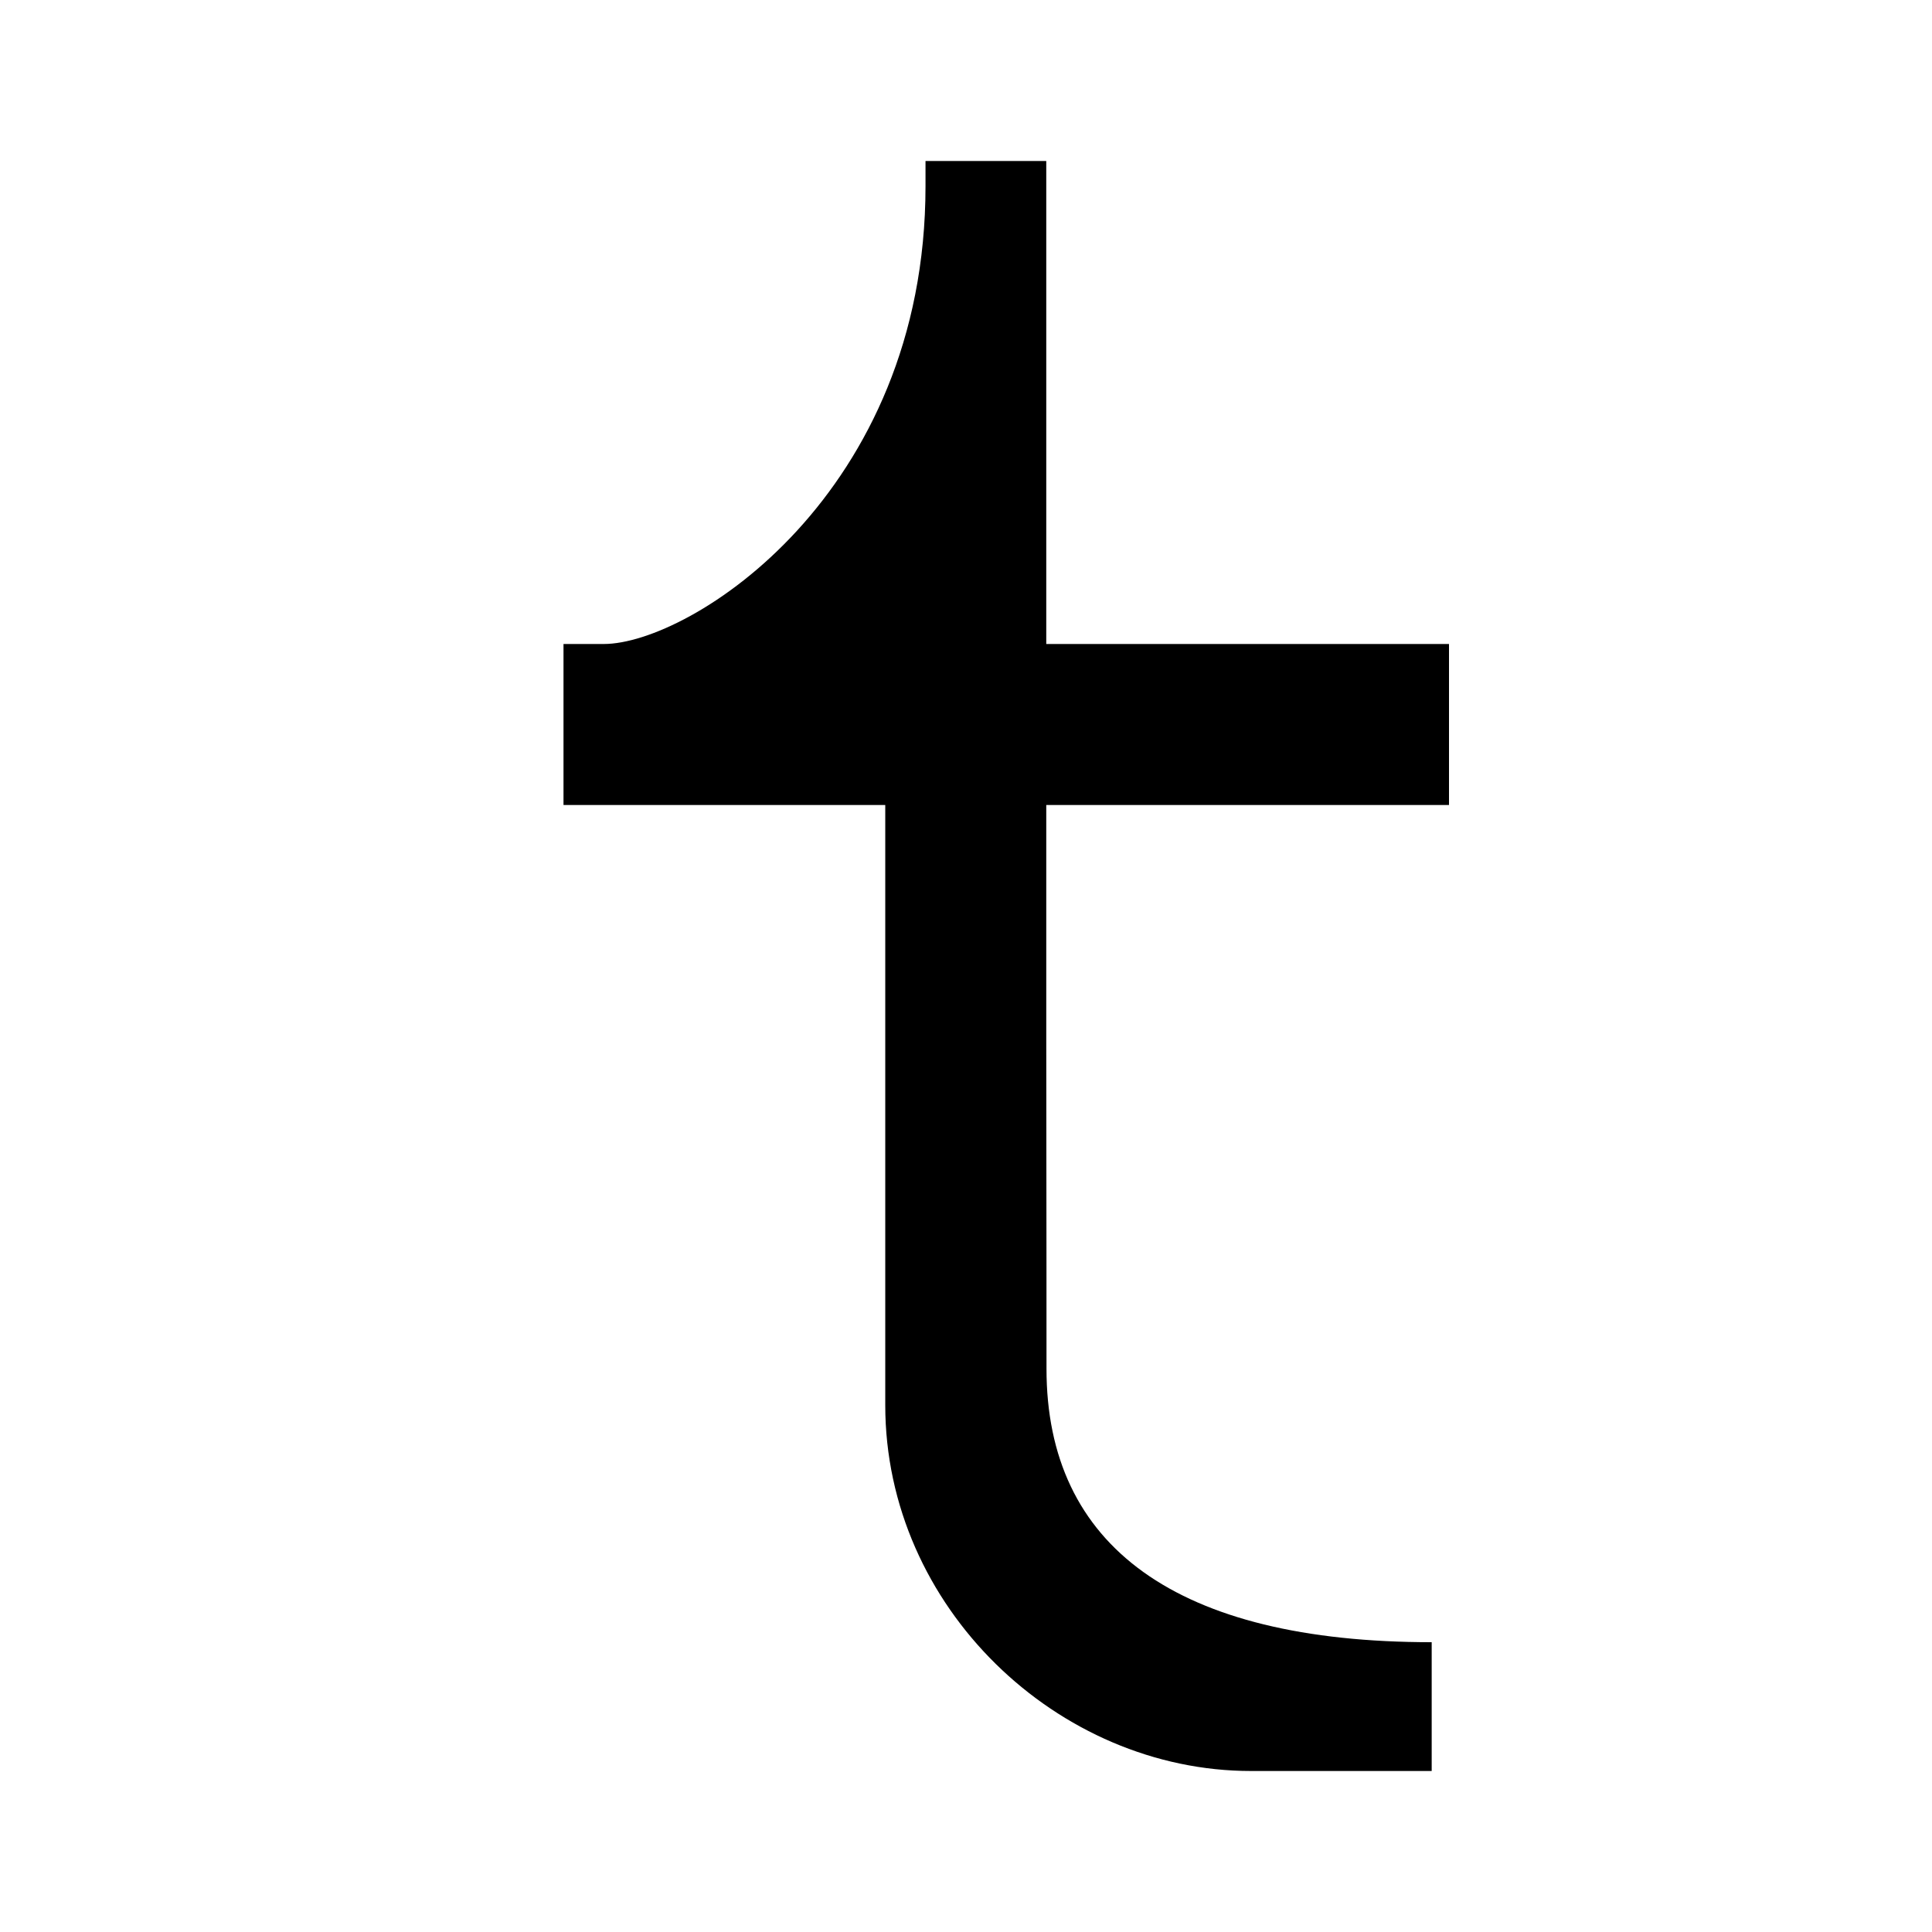
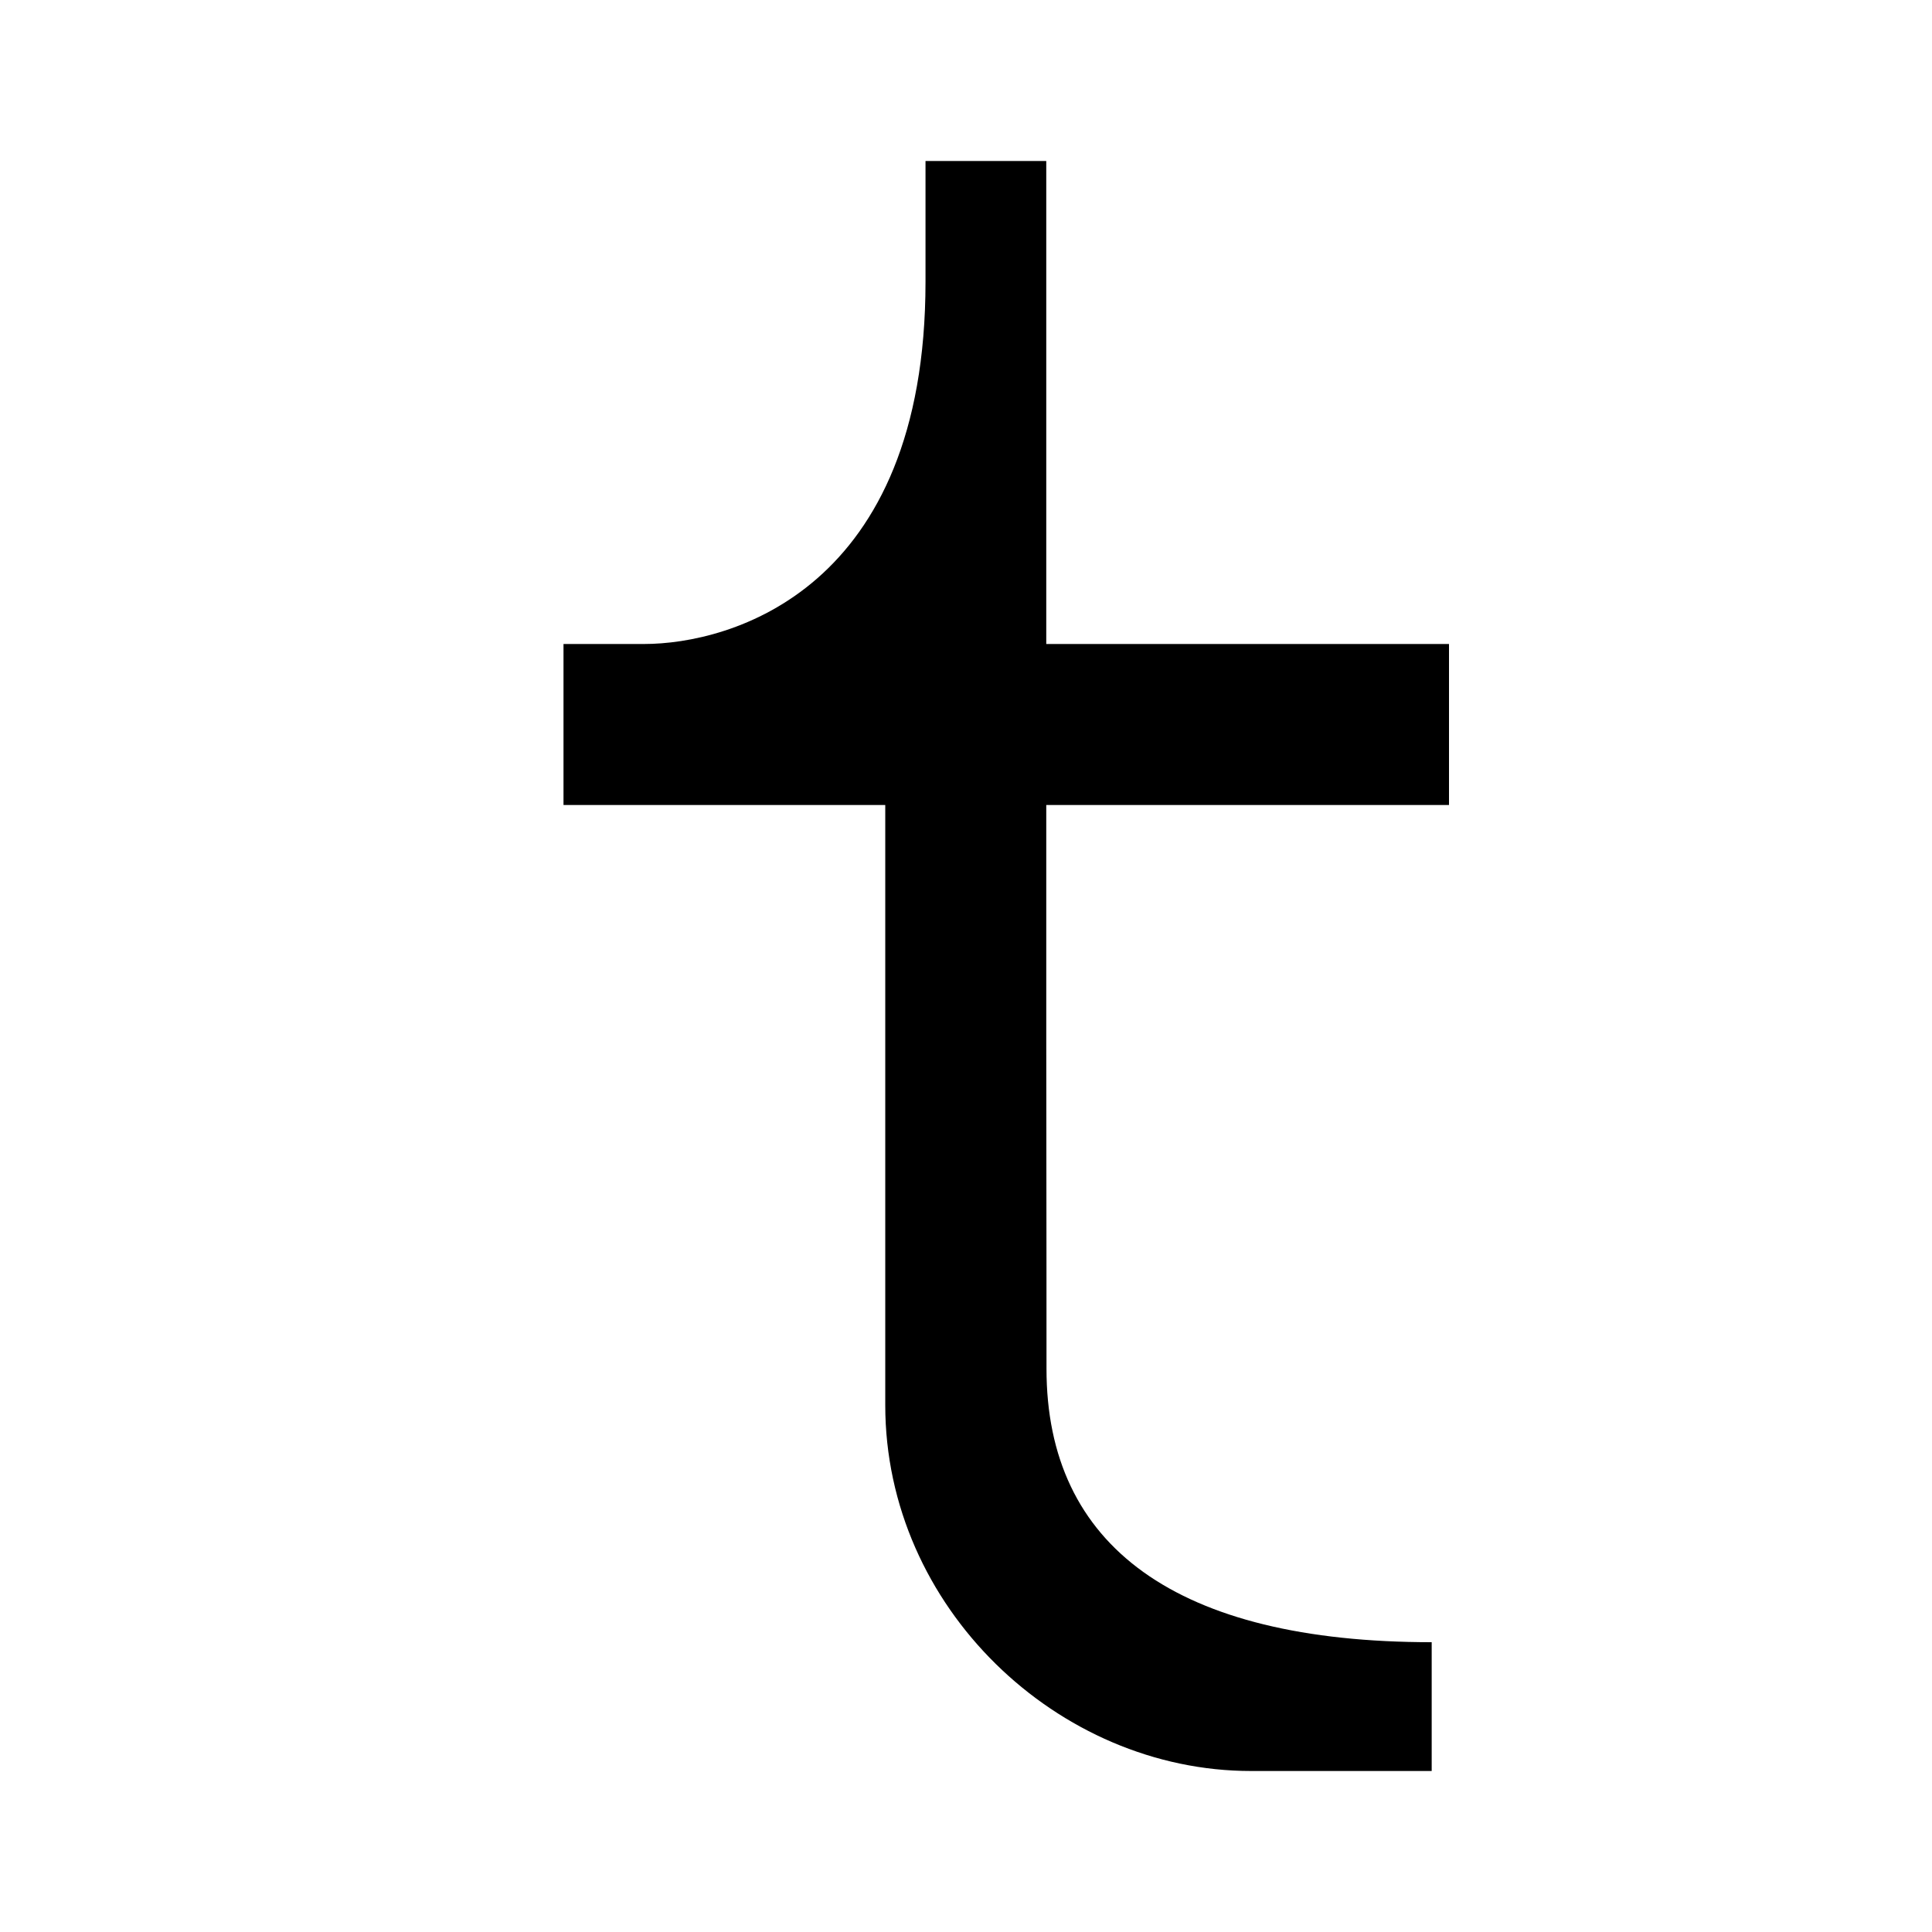
<svg xmlns="http://www.w3.org/2000/svg" viewBox="0 0 24 24">
  <g>
    <path fill="none" d="M0 0h24v24H0z" />
-     <path d="M7.5 8c1.075 0 3.997-1.86 3.997-5.687V2h1.5v6H18v2h-5.003v2.91C13 15.39 13 16.595 13 17c-.002 2.208 1.615 3.4 4.785 3.4V22h-2.242c-2.402.002-4.546-2.035-4.546-4.545V10H7V8h.5z" />
+     <path d="M8 8c1.075 0 3.497-.673 3.497-4.5V2h1.5v6H18v2h-5.003v2.91C13 15.39 13 16.595 13 17c-.002 2.208 1.615 3.4 4.785 3.4V22h-2.242c-2.402.002-4.546-2.035-4.546-4.545V10H7V8h1z" />
  </g>
</svg>
